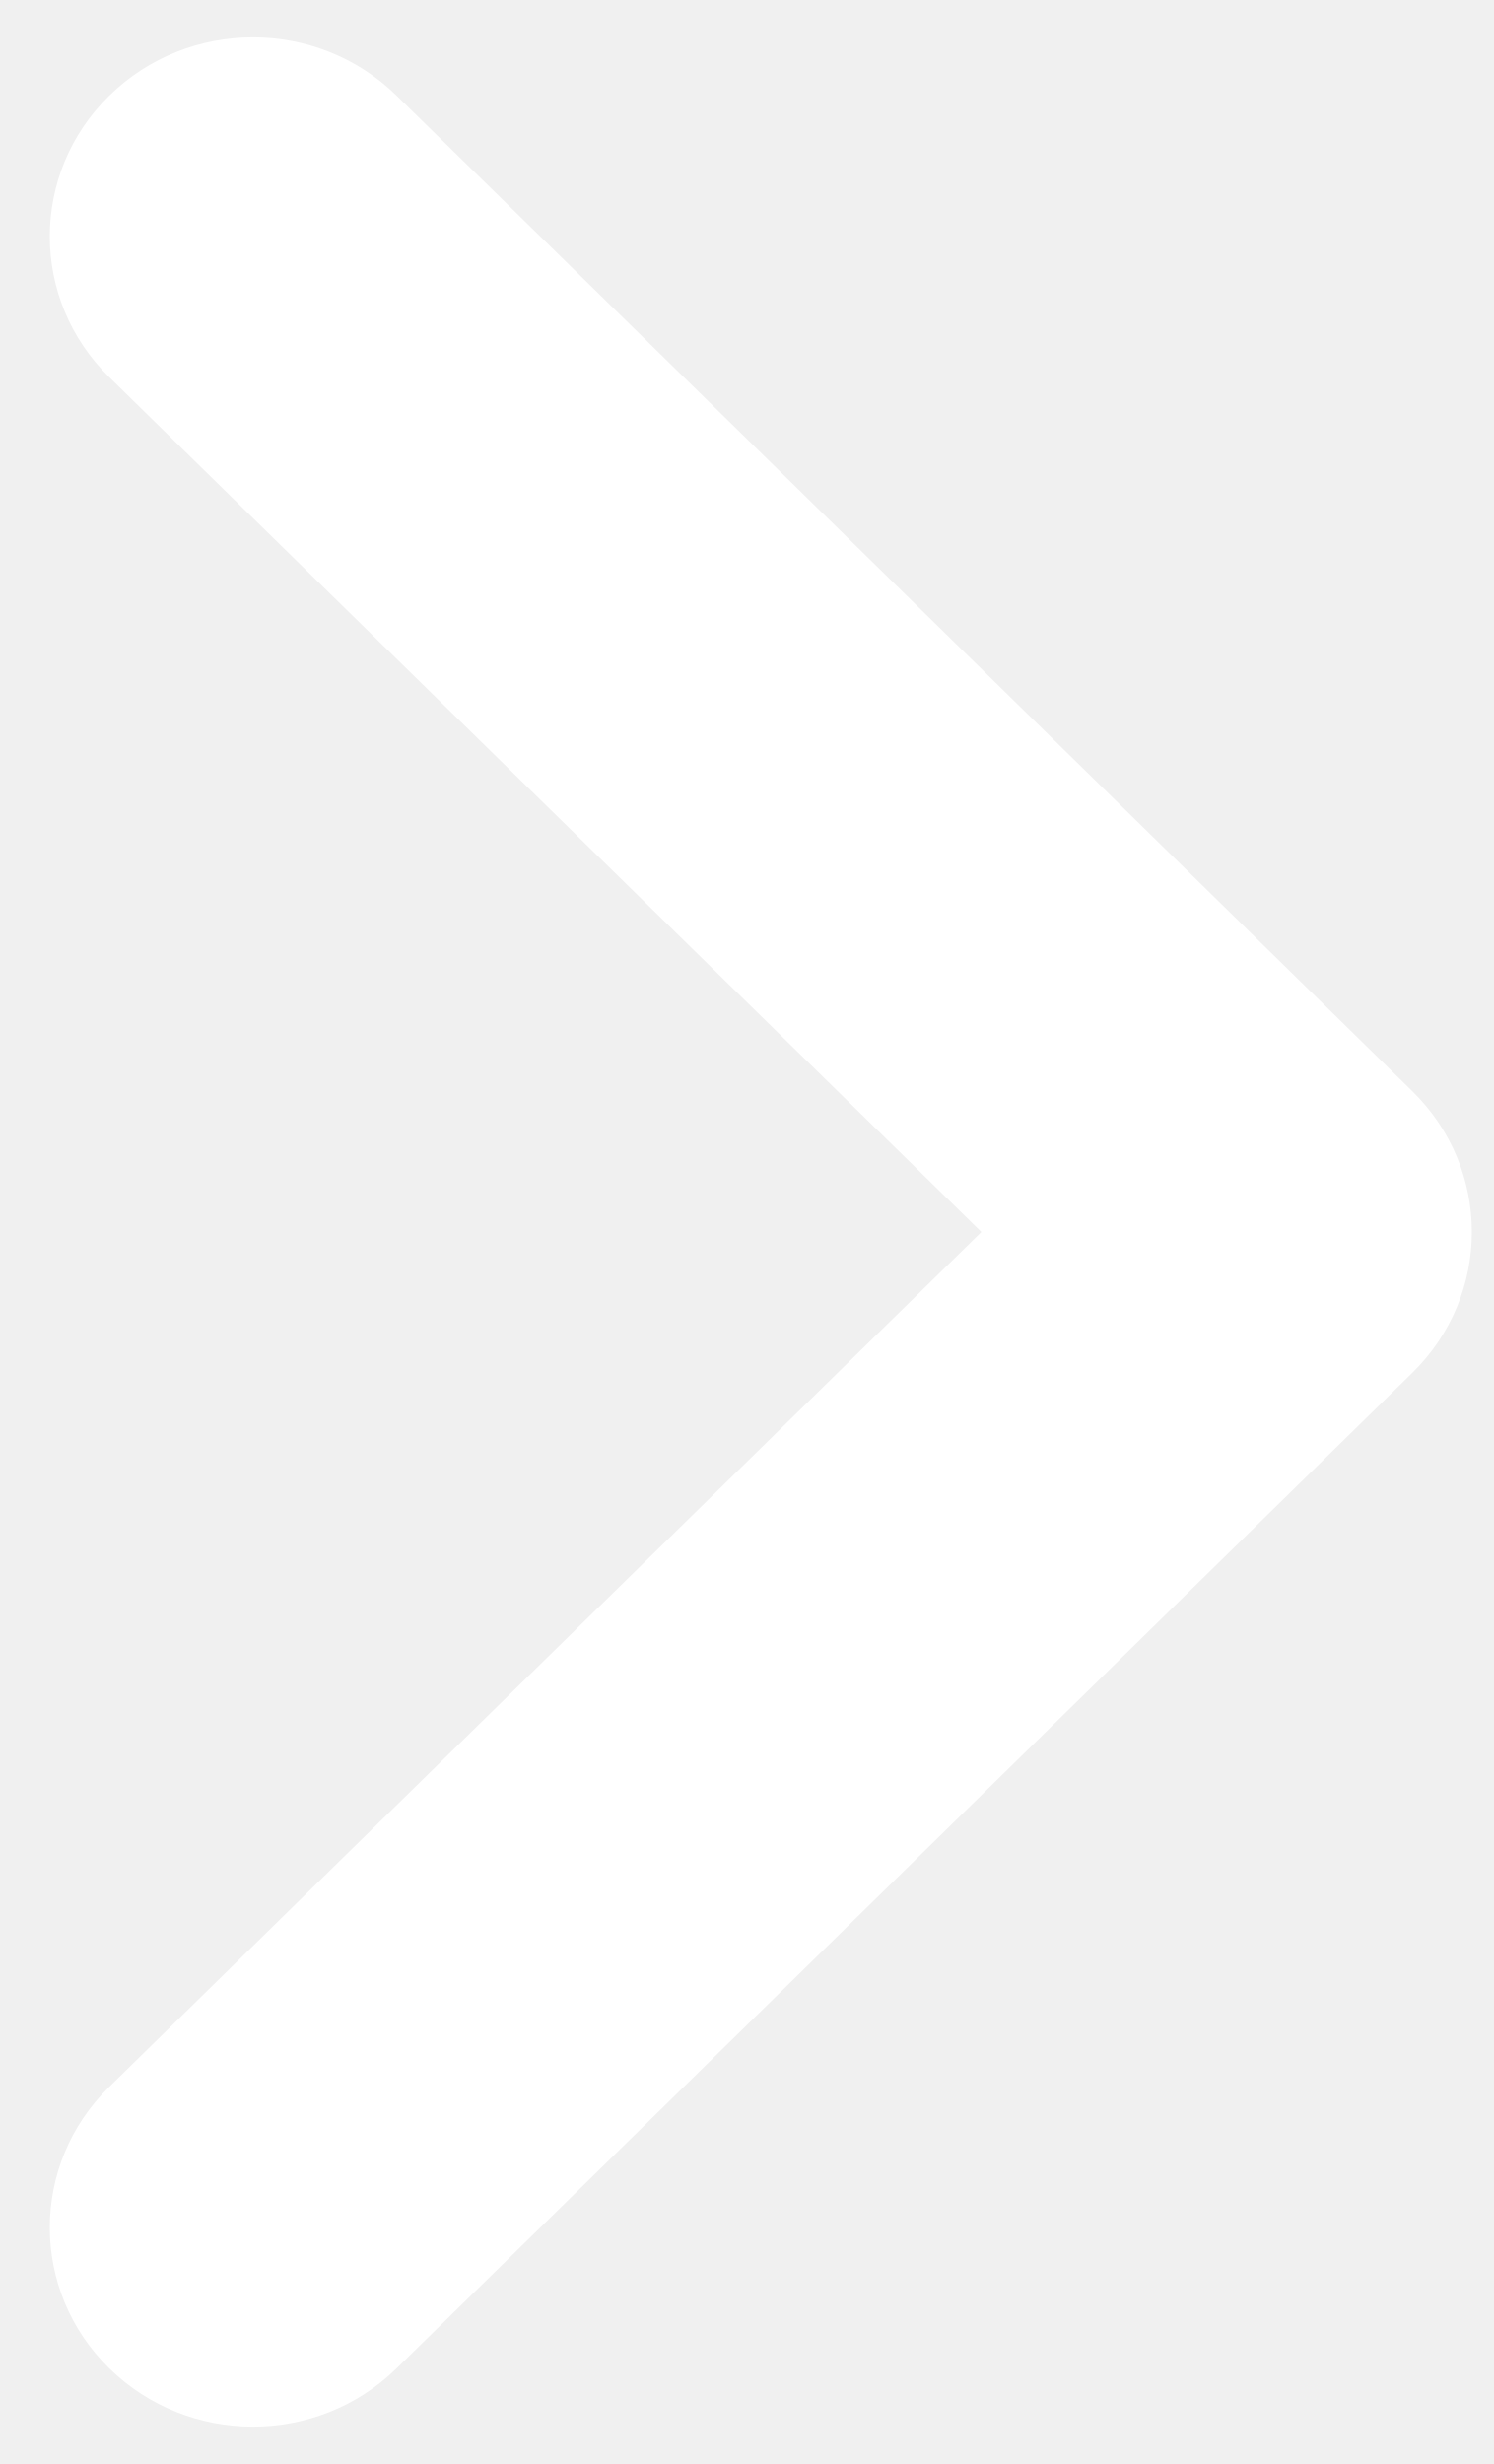
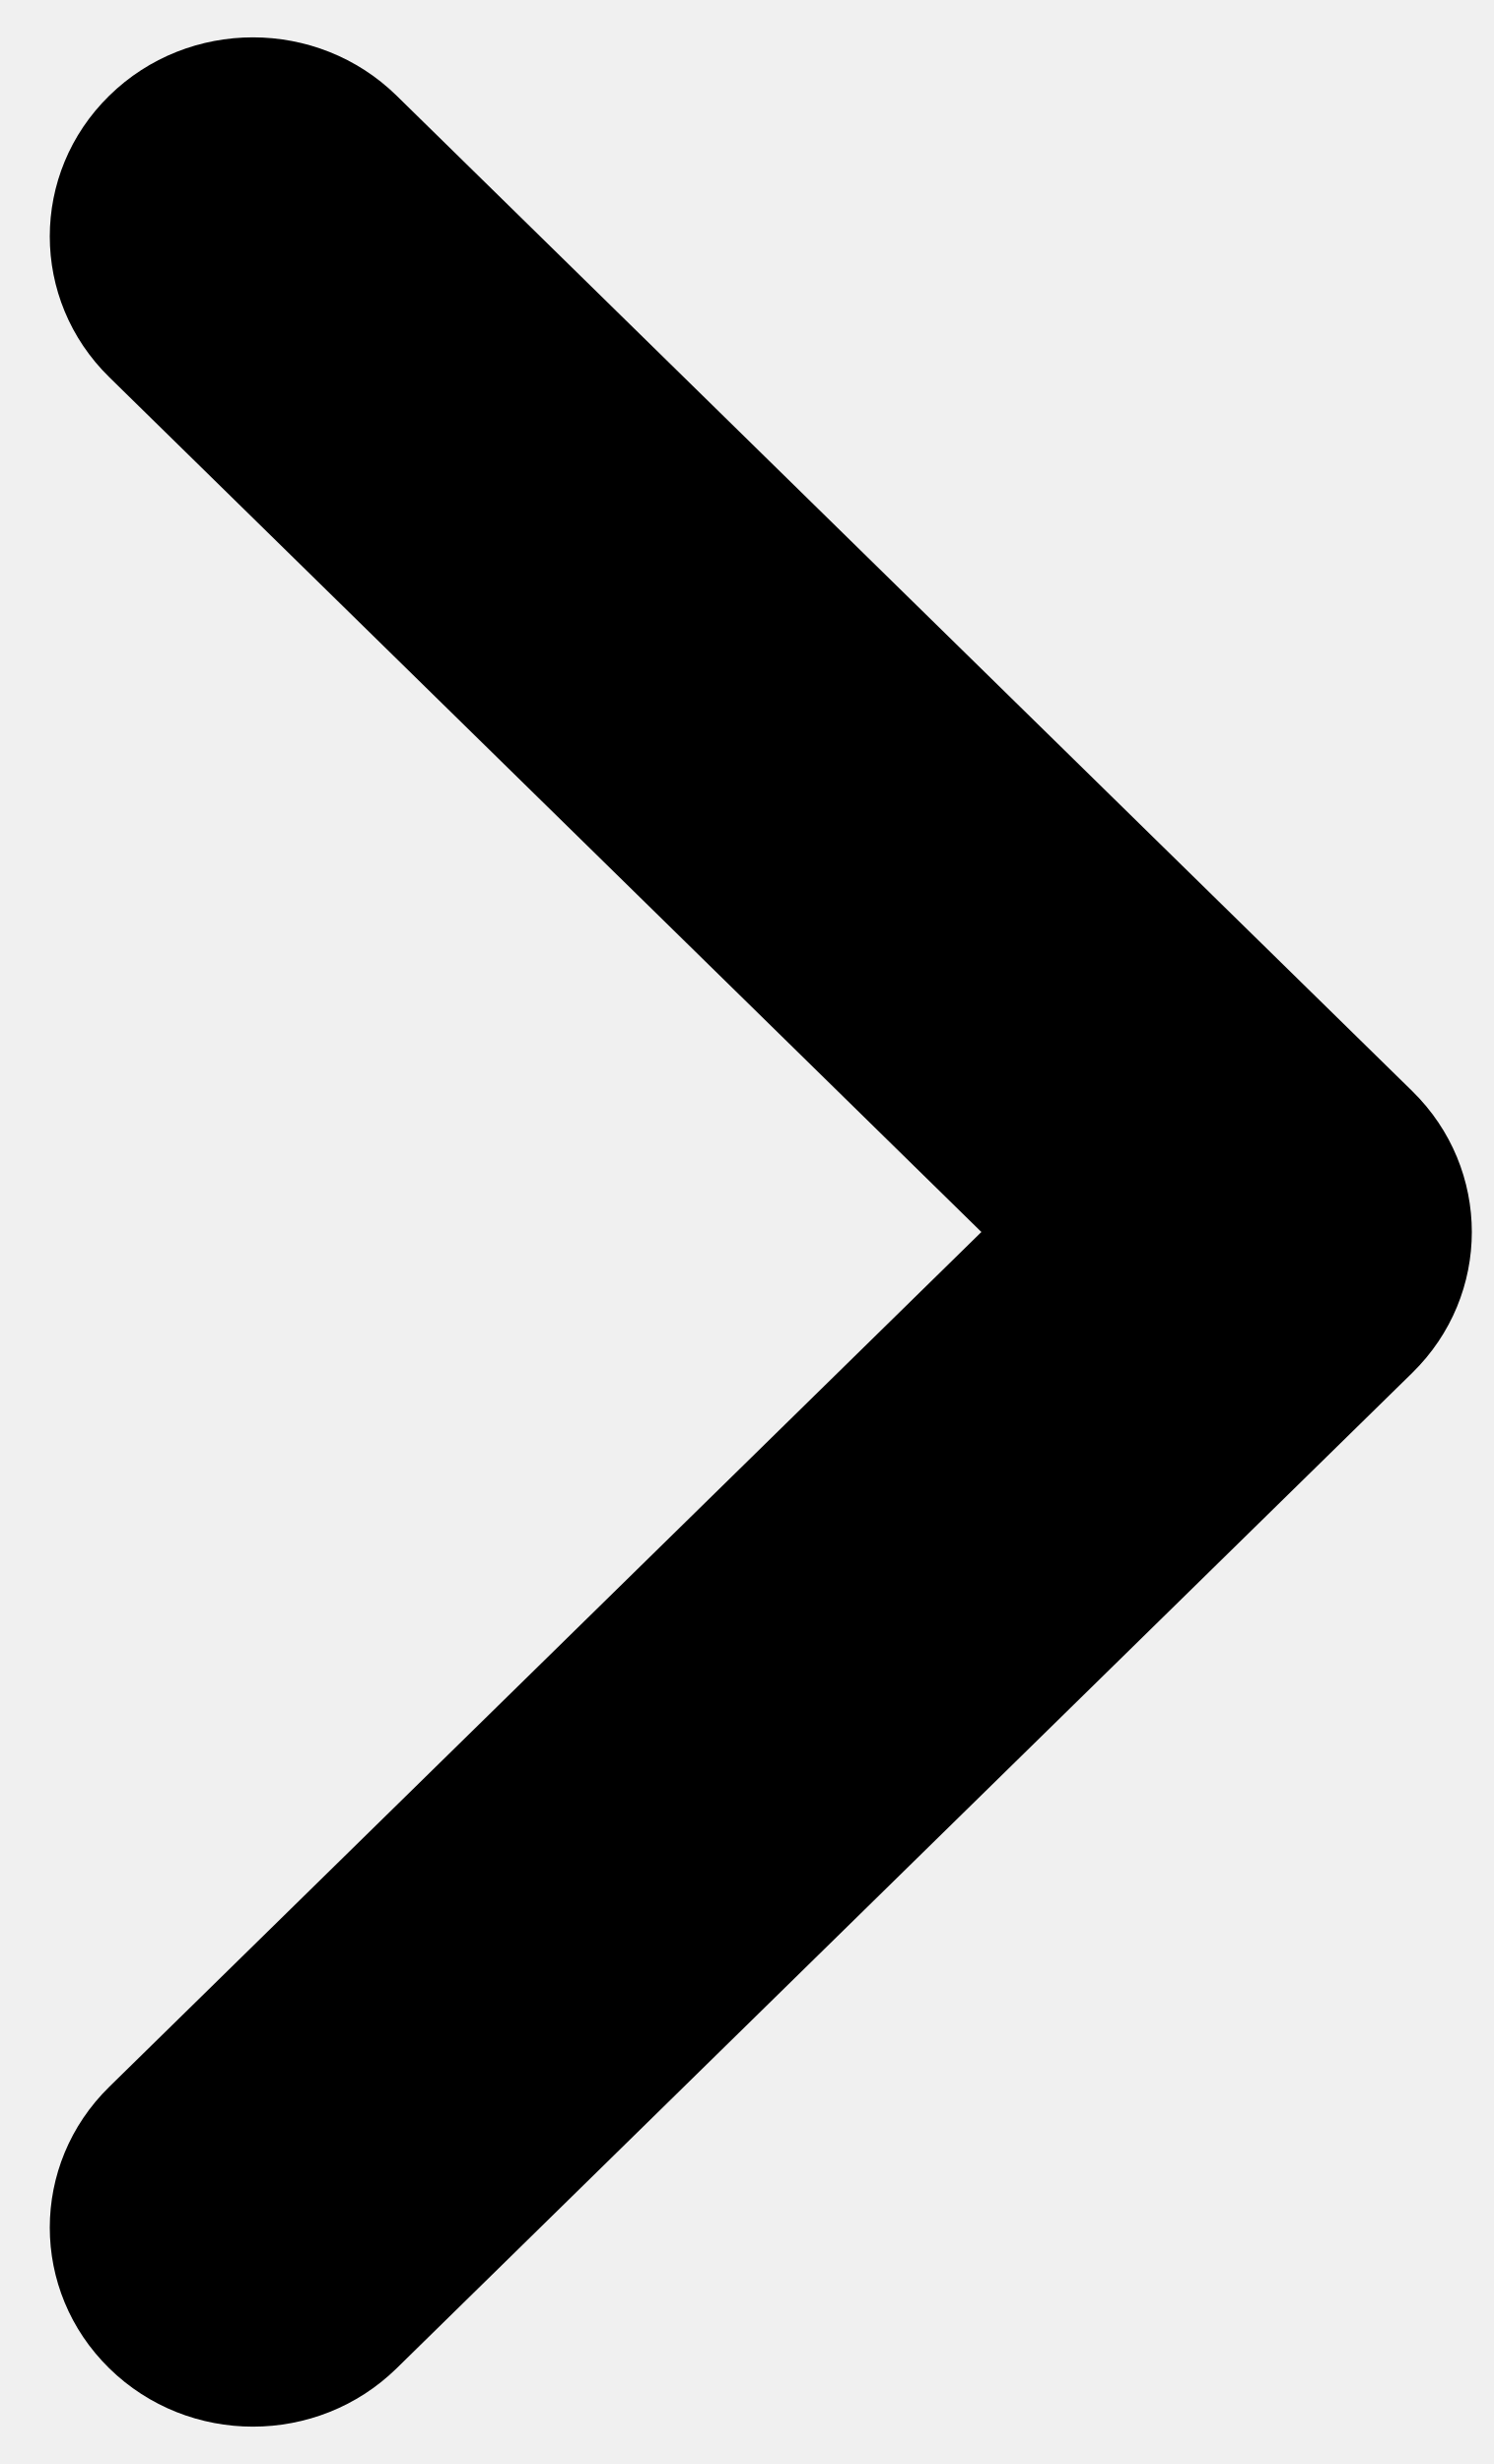
- <svg xmlns="http://www.w3.org/2000/svg" width="20" height="33" viewBox="0 0 20 33" fill="none">
-   <path d="M1.464 1.281C0.401 2.322 0.401 4.011 1.464 5.052L13.145 16.5L1.464 27.948C0.401 28.989 0.401 30.678 1.464 31.719C2.526 32.76 4.249 32.76 5.312 31.719L18.917 18.386C19.98 17.344 19.98 15.656 18.917 14.614L5.312 1.281C4.249 0.24 2.526 0.24 1.464 1.281Z" fill="white" />
+ <svg xmlns="http://www.w3.org/2000/svg" width="20" height="33" viewBox="0 0 20 33" fill="currentColor">
+   <path d="M1.464 1.281C0.401 2.322 0.401 4.011 1.464 5.052L13.145 16.5L1.464 27.948C0.401 28.989 0.401 30.678 1.464 31.719C2.526 32.76 4.249 32.76 5.312 31.719L18.917 18.386C19.98 17.344 19.98 15.656 18.917 14.614L5.312 1.281C4.249 0.24 2.526 0.24 1.464 1.281Z" />
</svg>
